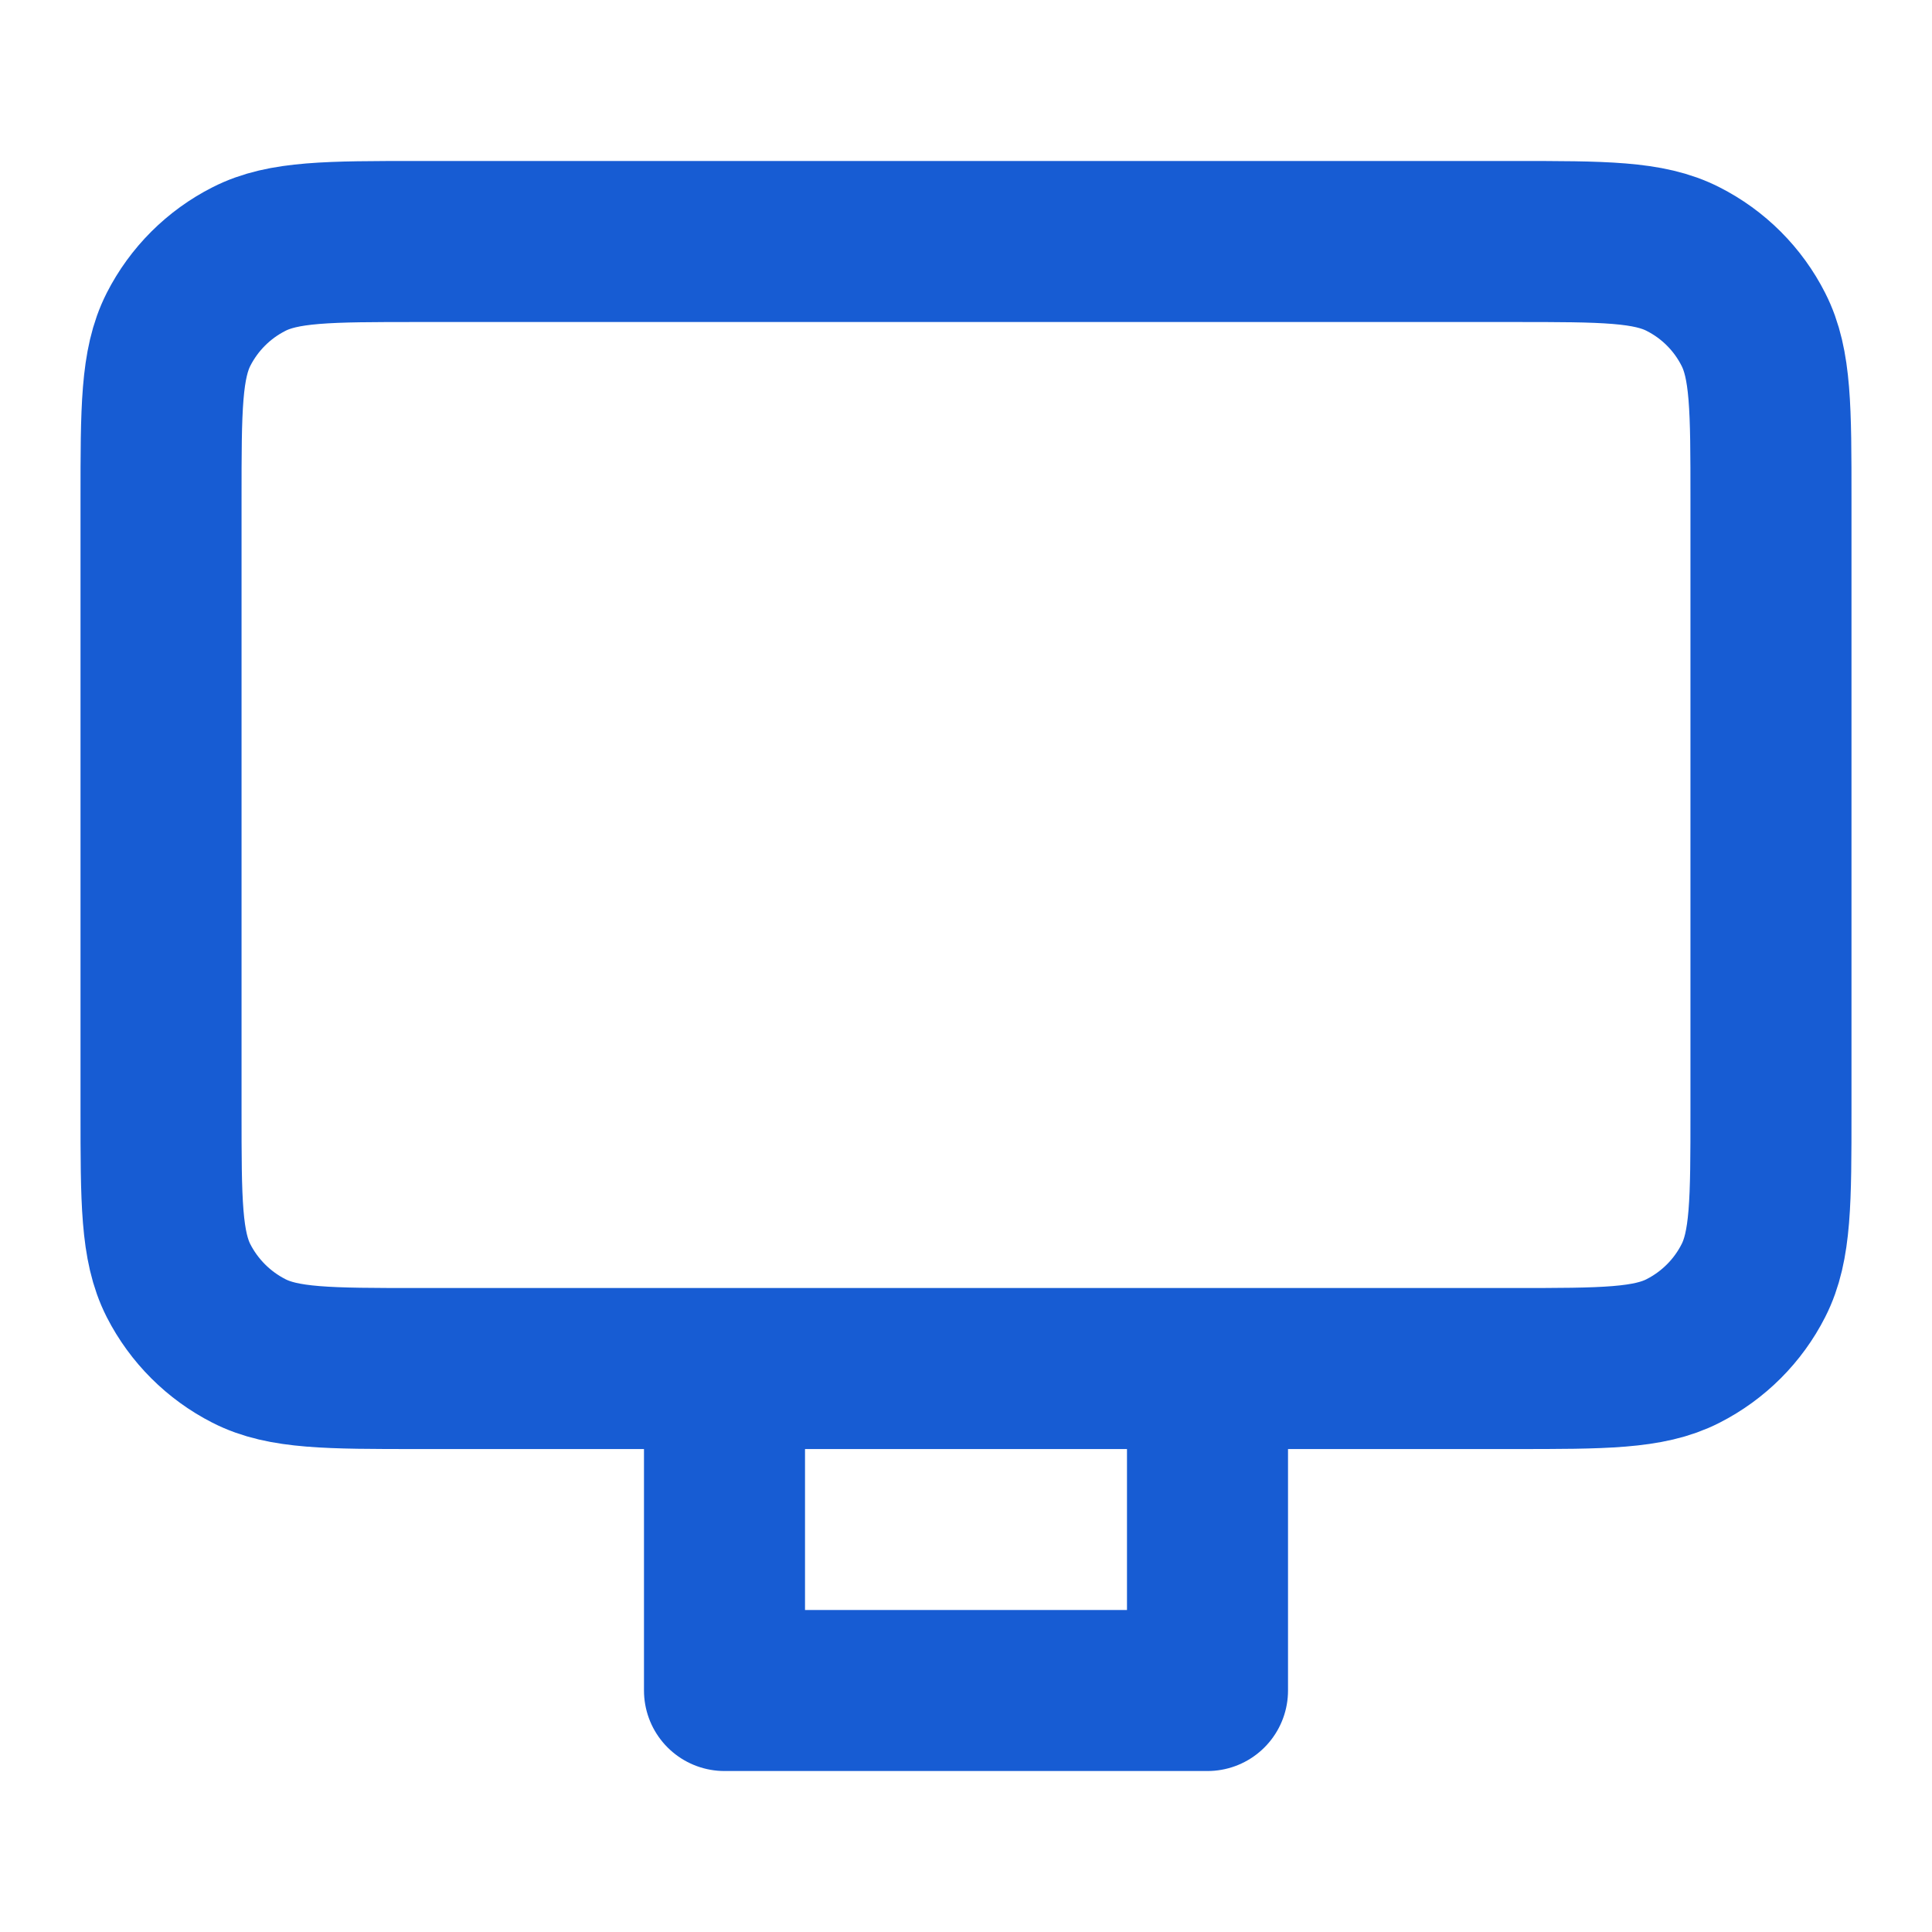
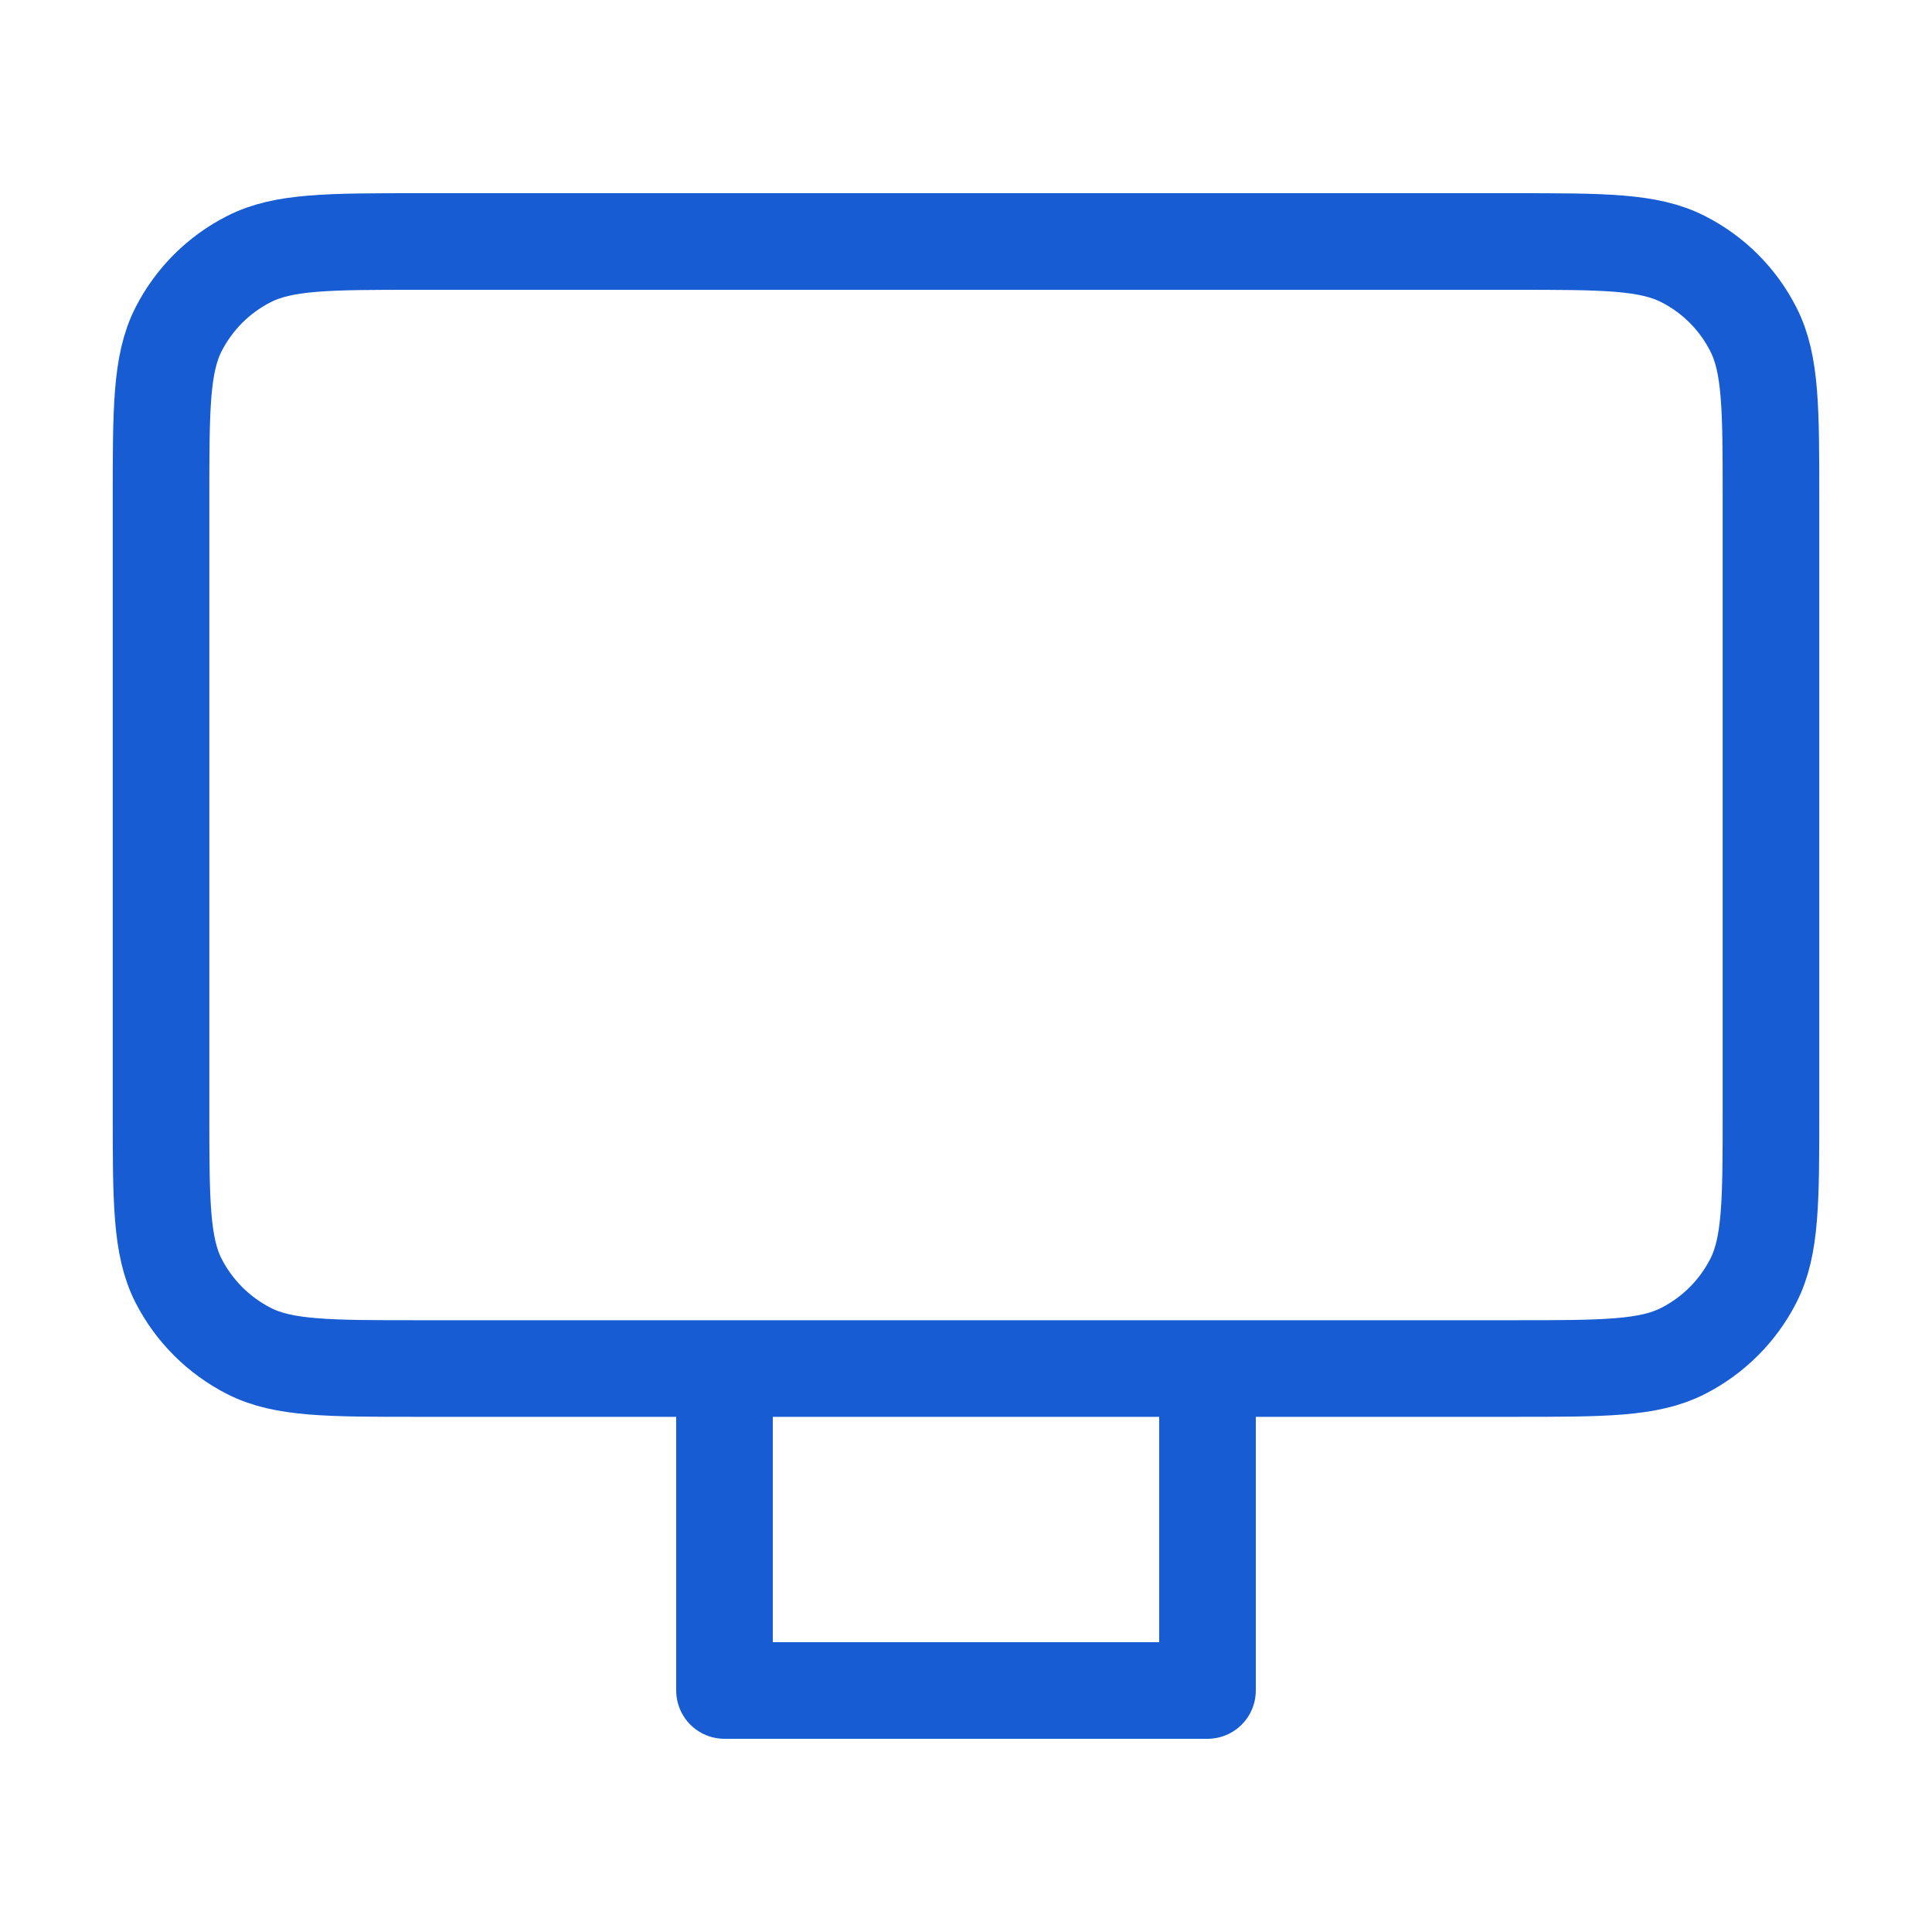
<svg xmlns="http://www.w3.org/2000/svg" width="20" height="20" viewBox="0 0 20 20" fill="none">
-   <path d="M12.5 14.167V17.5H7.5V14.167M4.333 14.167H15.666C16.6 14.167 17.067 14.167 17.423 13.985C17.737 13.825 17.992 13.57 18.151 13.257C18.333 12.9 18.333 12.433 18.333 11.5V5.167C18.333 4.233 18.333 3.767 18.151 3.41C17.992 3.096 17.737 2.841 17.423 2.682C17.067 2.5 16.6 2.5 15.666 2.5H4.333C3.4 2.5 2.933 2.5 2.577 2.682C2.263 2.841 2.008 3.096 1.848 3.41C1.667 3.767 1.667 4.233 1.667 5.167V11.5C1.667 12.433 1.667 12.9 1.848 13.257C2.008 13.57 2.263 13.825 2.577 13.985C2.933 14.167 3.4 14.167 4.333 14.167Z" stroke="#175CD3" stroke-width="1.667" stroke-linecap="round" stroke-linejoin="round" />
+   <path d="M12.5 14.167V17.5H7.5V14.167M4.333 14.167H15.666C16.6 14.167 17.067 14.167 17.423 13.985C17.737 13.825 17.992 13.57 18.151 13.257C18.333 12.9 18.333 12.433 18.333 11.5V5.167C18.333 4.233 18.333 3.767 18.151 3.41C17.992 3.096 17.737 2.841 17.423 2.682C17.067 2.5 16.6 2.5 15.666 2.5H4.333C3.4 2.5 2.933 2.5 2.577 2.682C2.263 2.841 2.008 3.096 1.848 3.41C1.667 3.767 1.667 4.233 1.667 5.167V11.5C1.667 12.433 1.667 12.9 1.848 13.257C2.008 13.57 2.263 13.825 2.577 13.985C2.933 14.167 3.4 14.167 4.333 14.167Z" stroke="#175CD3" strokeWidth="1.667" strokeLinecap="round" stroke-linejoin="round" />
</svg>
